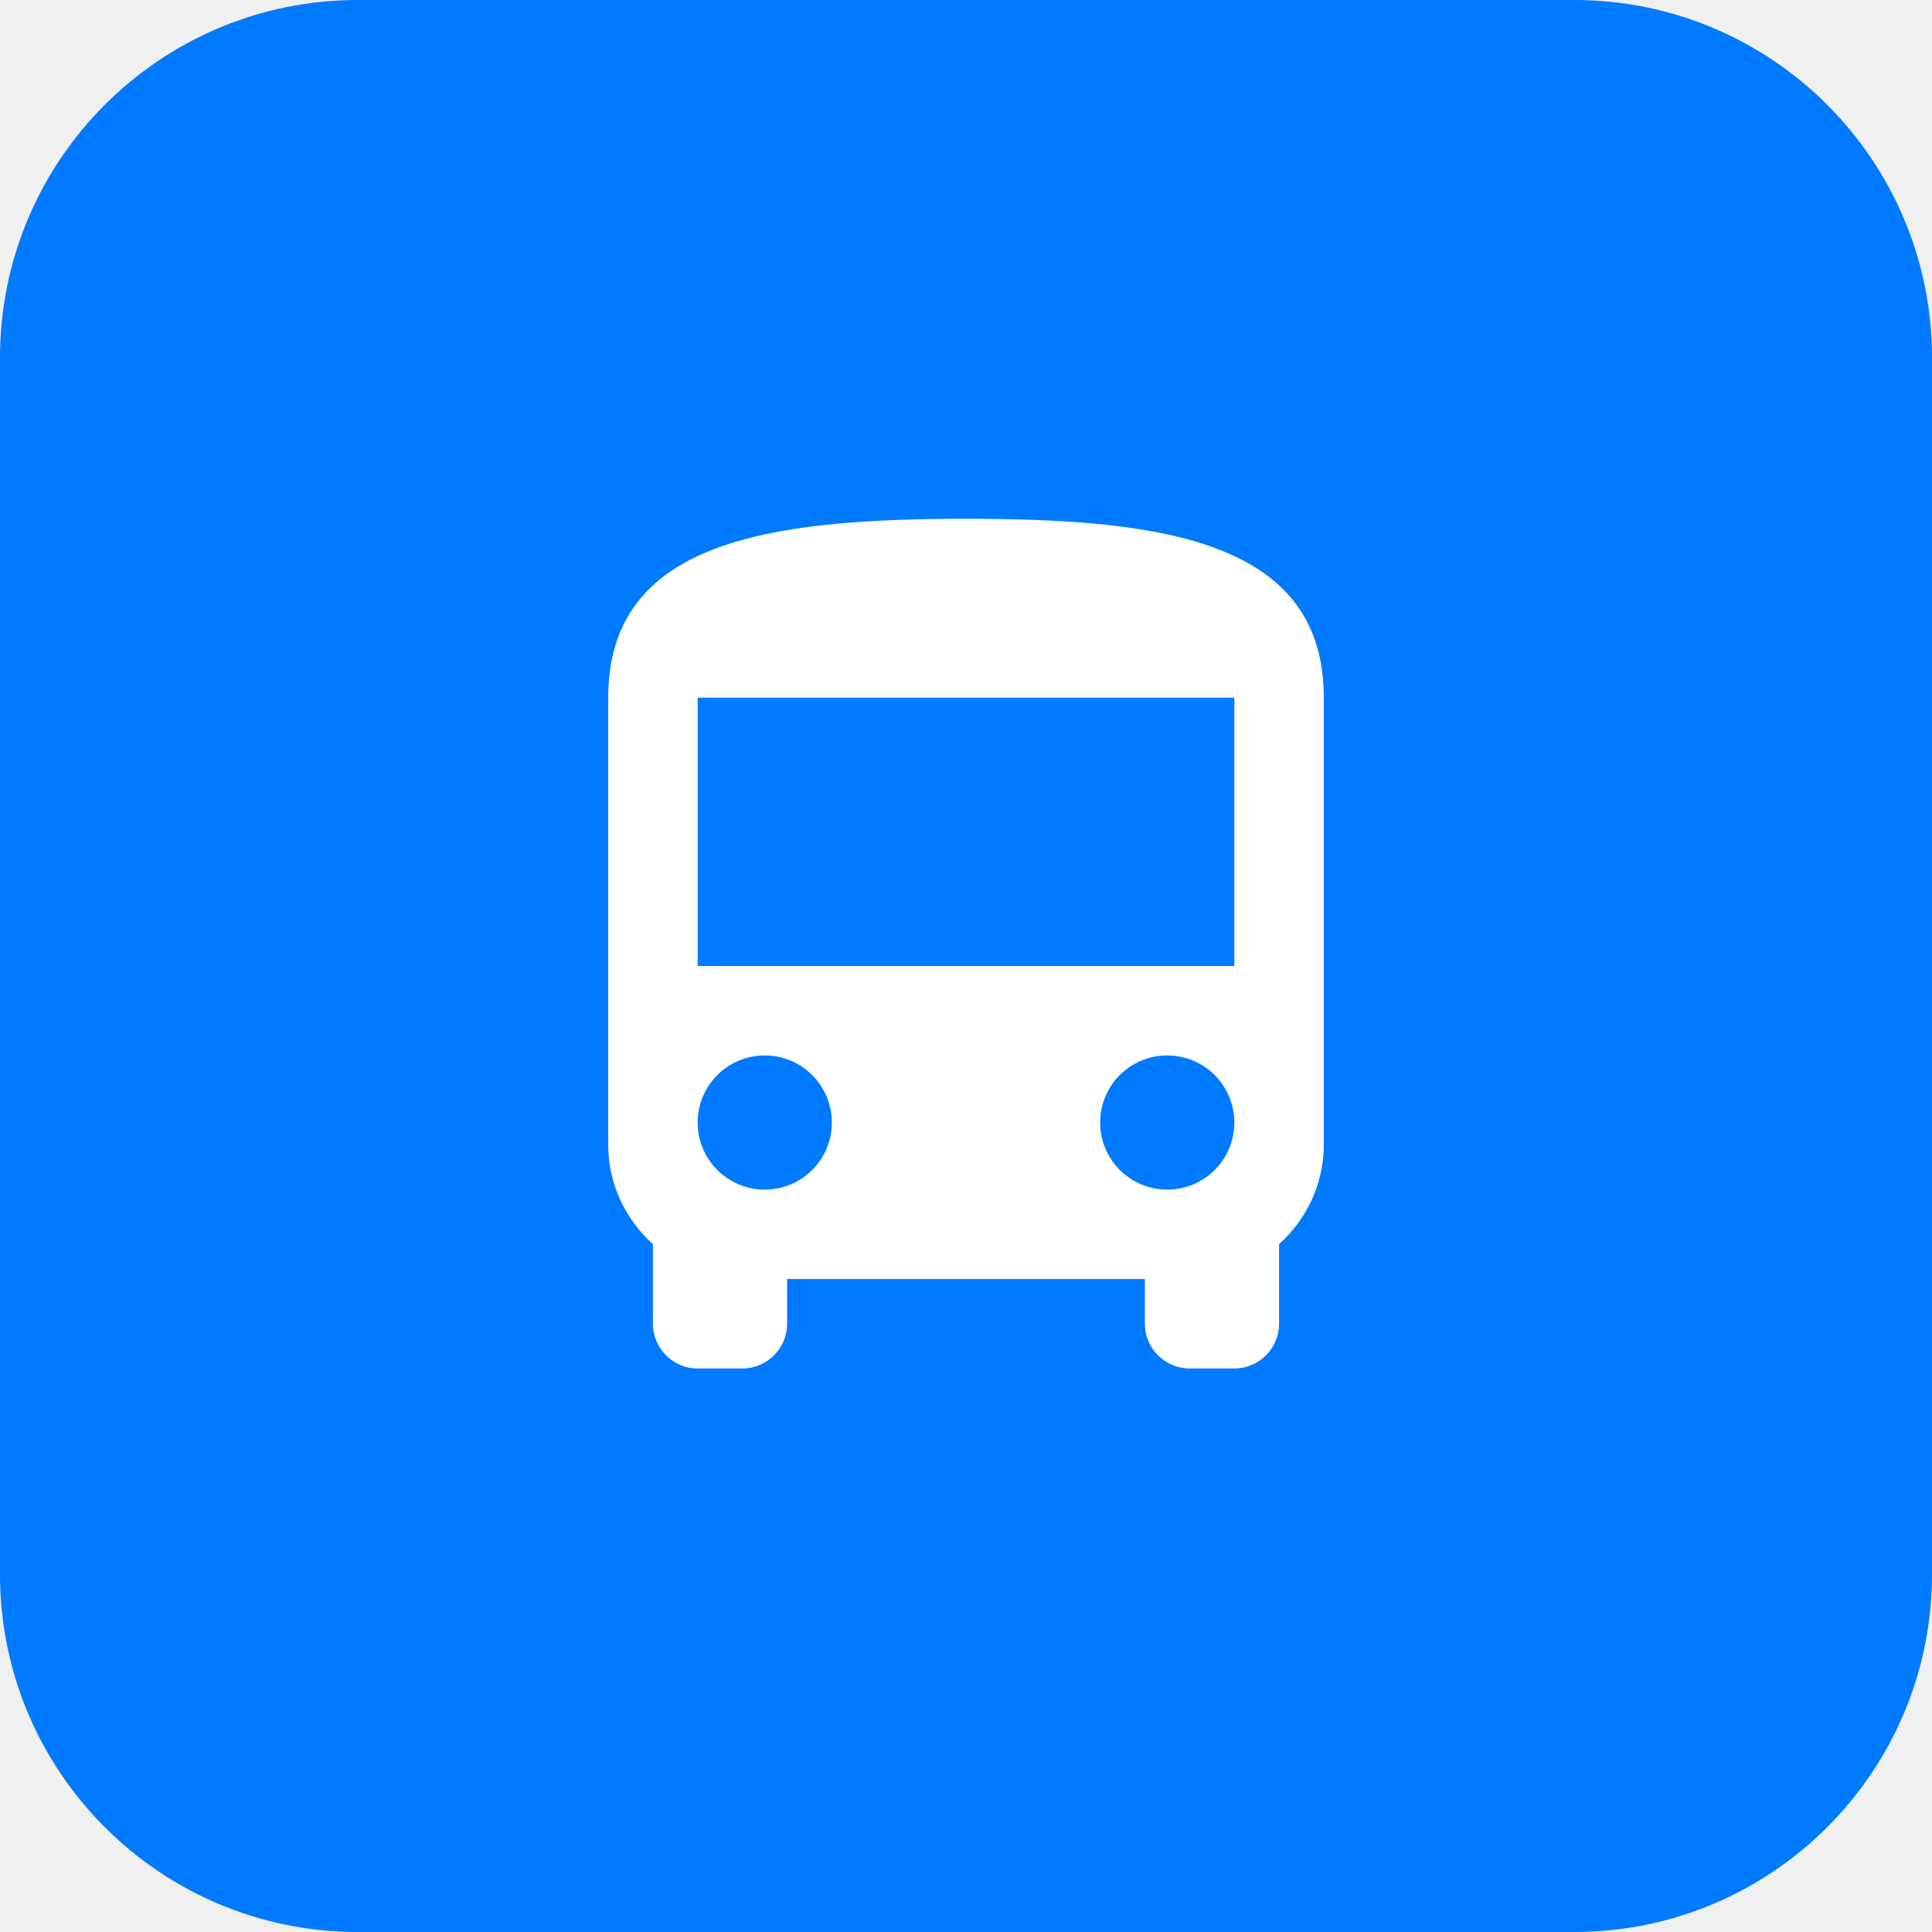
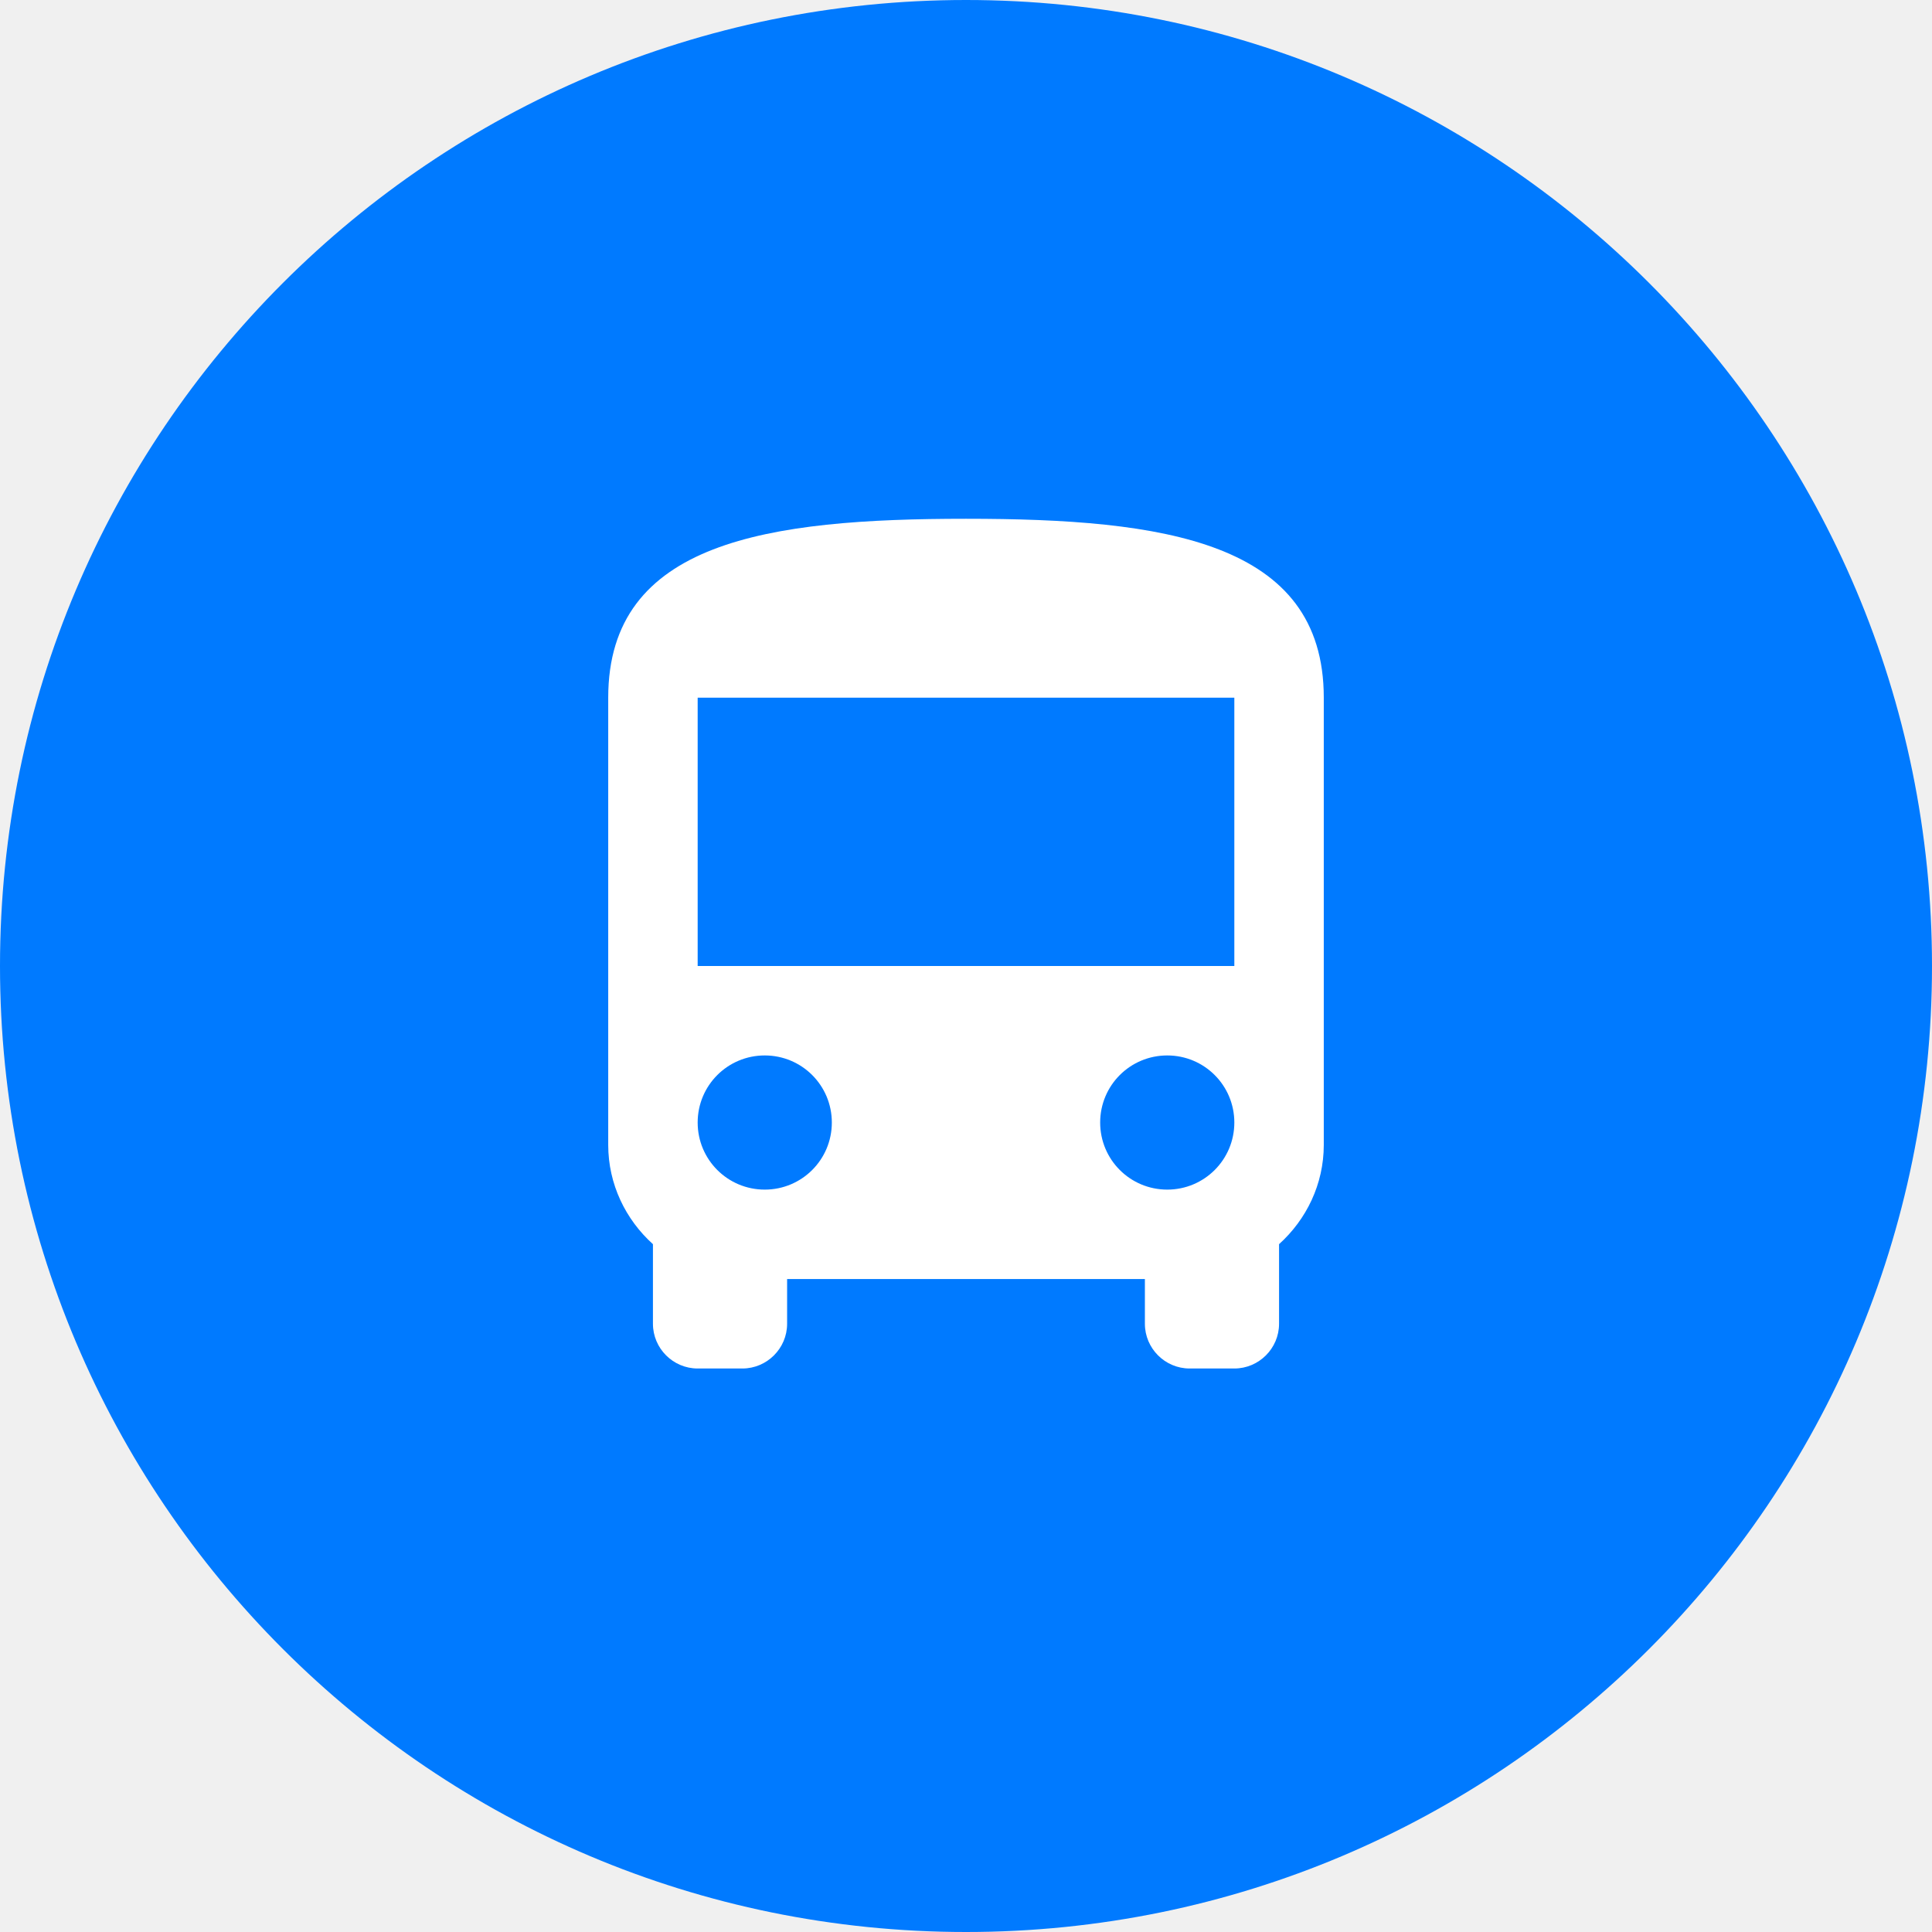
<svg xmlns="http://www.w3.org/2000/svg" width="108" height="108" viewBox="0 0 108 108">
-   <rect width="108" height="108" rx="20" fill="#007AFF" />
+   <circle cx="54" cy="54" r="54" fill="#007AFF" />
  <g transform="translate(24,24) scale(2.5,2.5)">
    <path fill="#FFFFFF" d="M4,16c0,0.88 0.39,1.67 1,2.22L5,20c0,0.55 0.45,1 1,1h1c0.55,0 1,-0.45 1,-1v-1h8v1c0,0.55 0.45,1 1,1h1c0.55,0 1,-0.45 1,-1l0,-1.78c0.61,-0.55 1,-1.34 1,-2.22L20,6c0,-3.5 -3.58,-4 -8,-4s-8,0.5 -8,4v10zM7.5,17c-0.83,0 -1.5,-0.67 -1.5,-1.5s0.67,-1.5 1.5,-1.5 1.5,0.67 1.5,1.5 -0.67,1.5 -1.5,1.5zM16.5,17c-0.83,0 -1.5,-0.67 -1.5,-1.5s0.67,-1.5 1.5,-1.5 1.5,0.67 1.5,1.5 -0.67,1.5 -1.5,1.5zM18,12L6,12L6,6h12v6z" />
  </g>
</svg>
